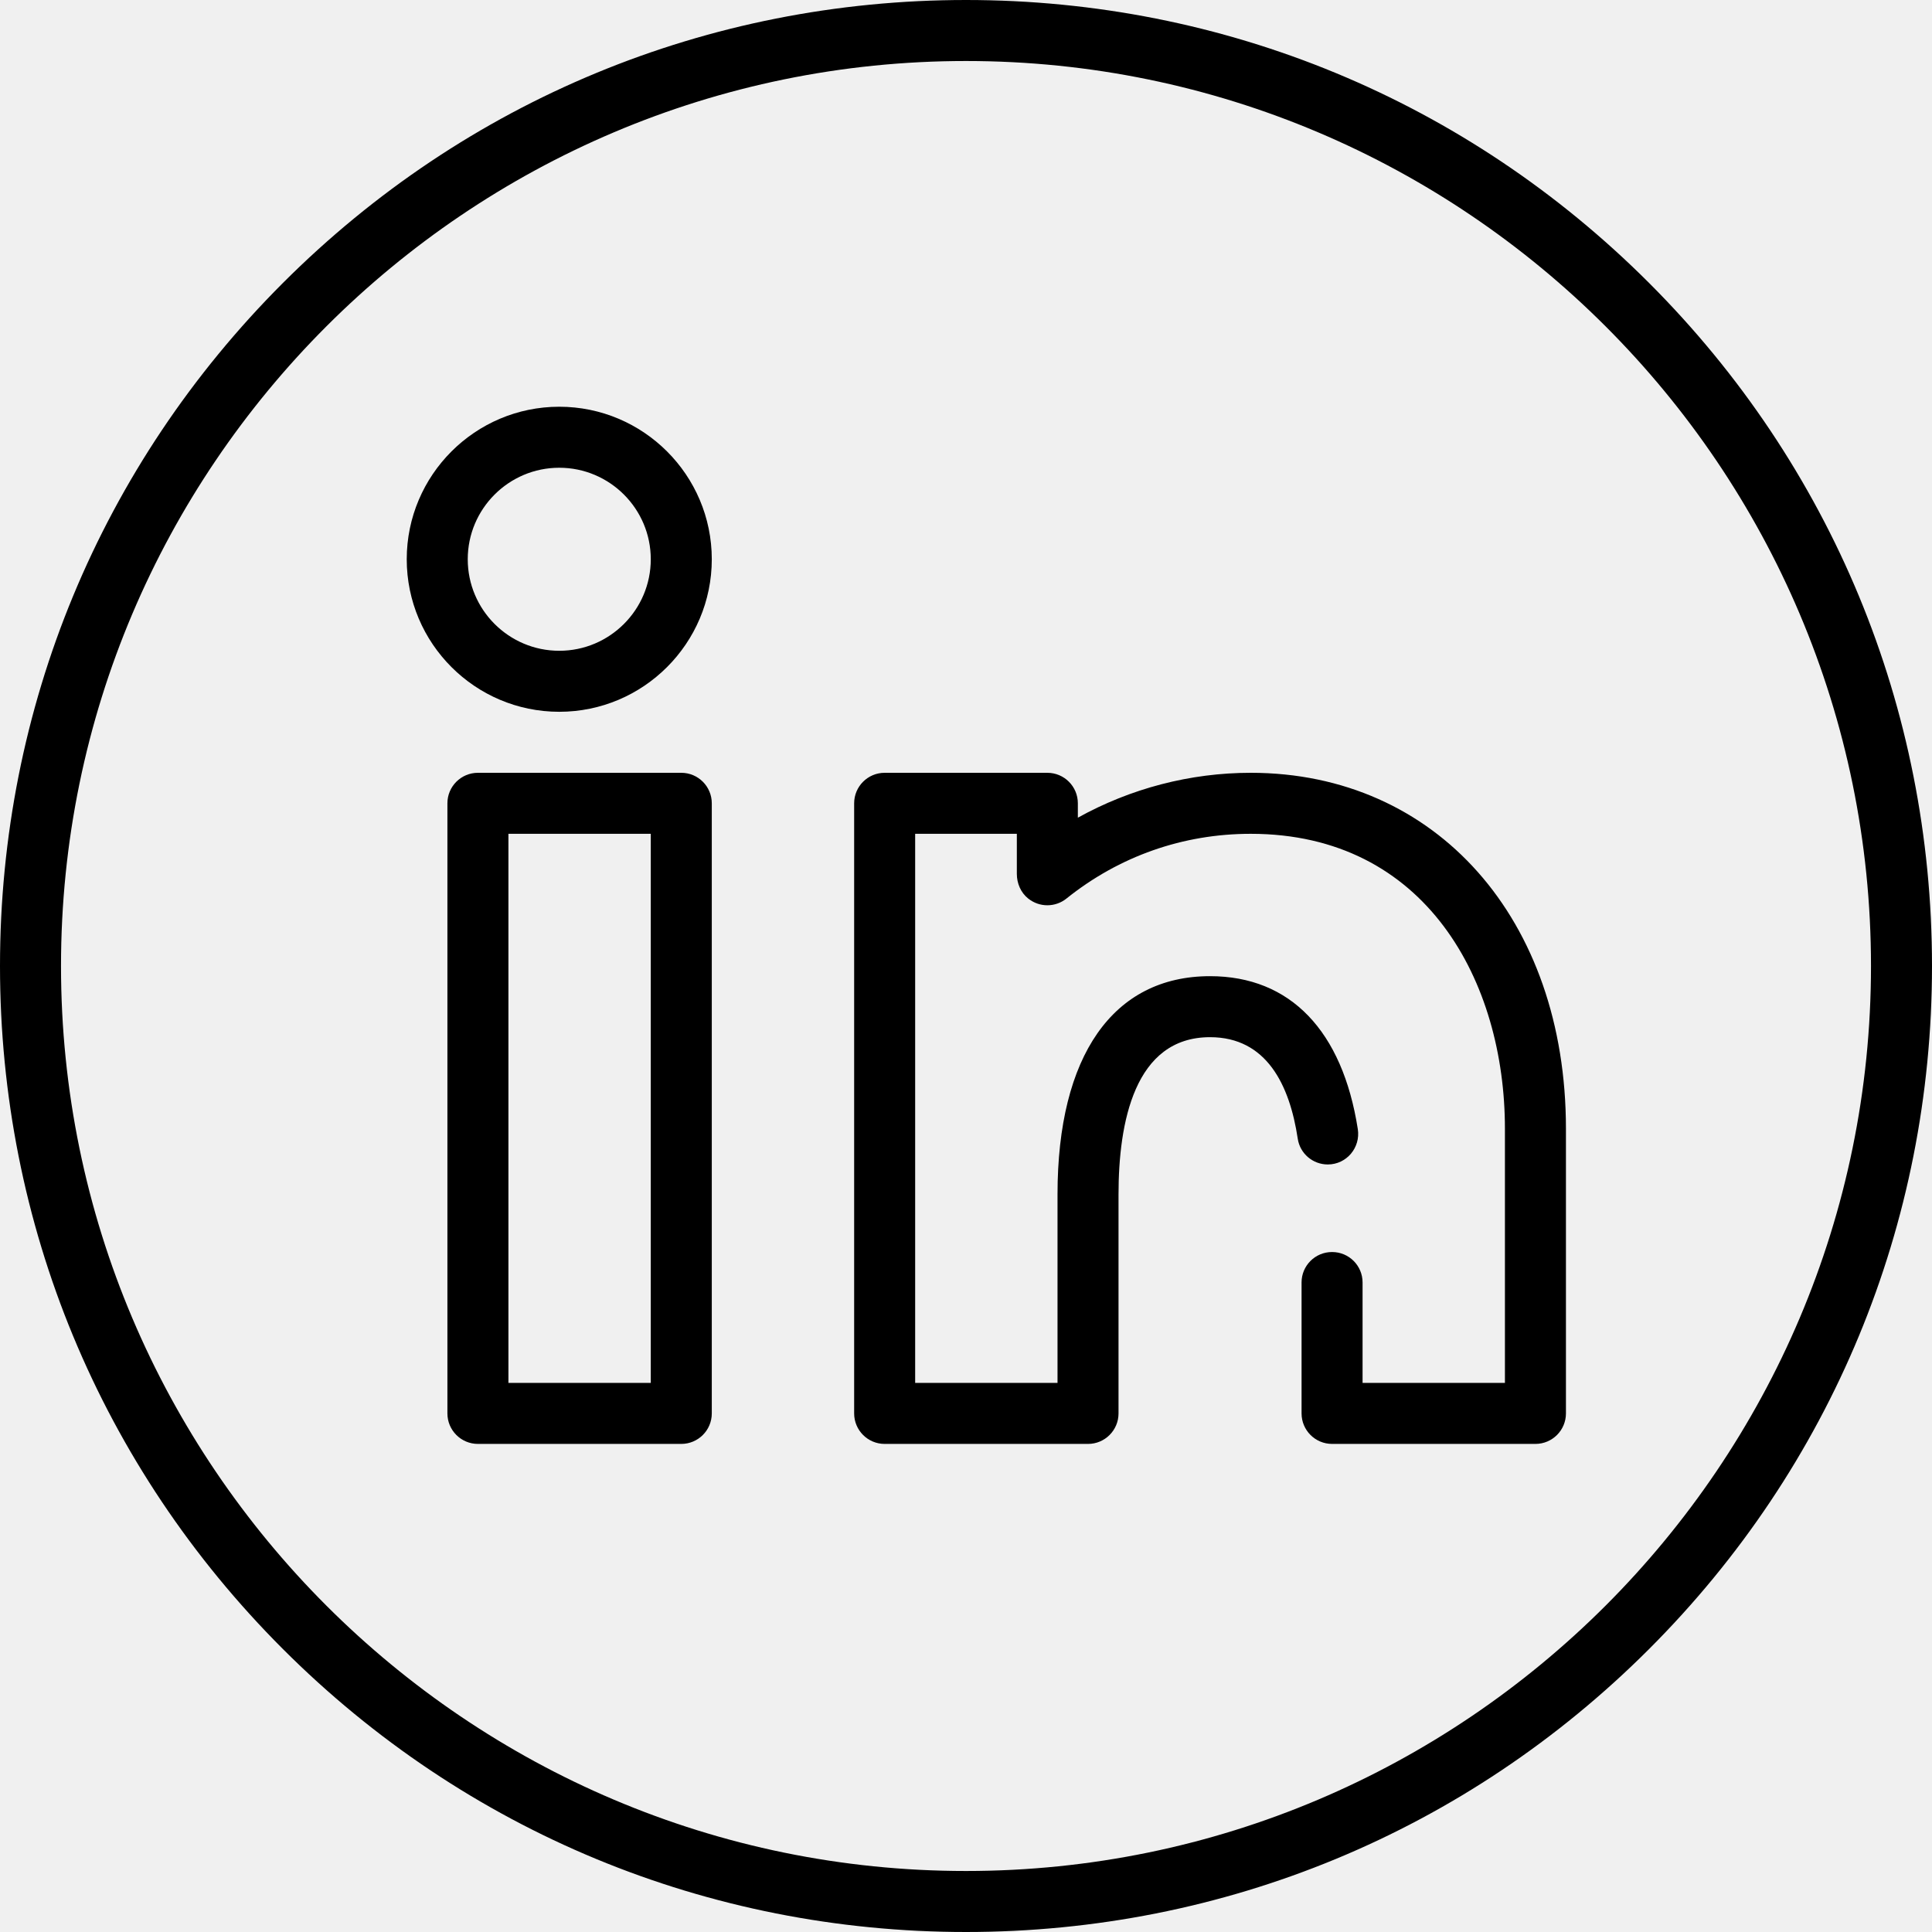
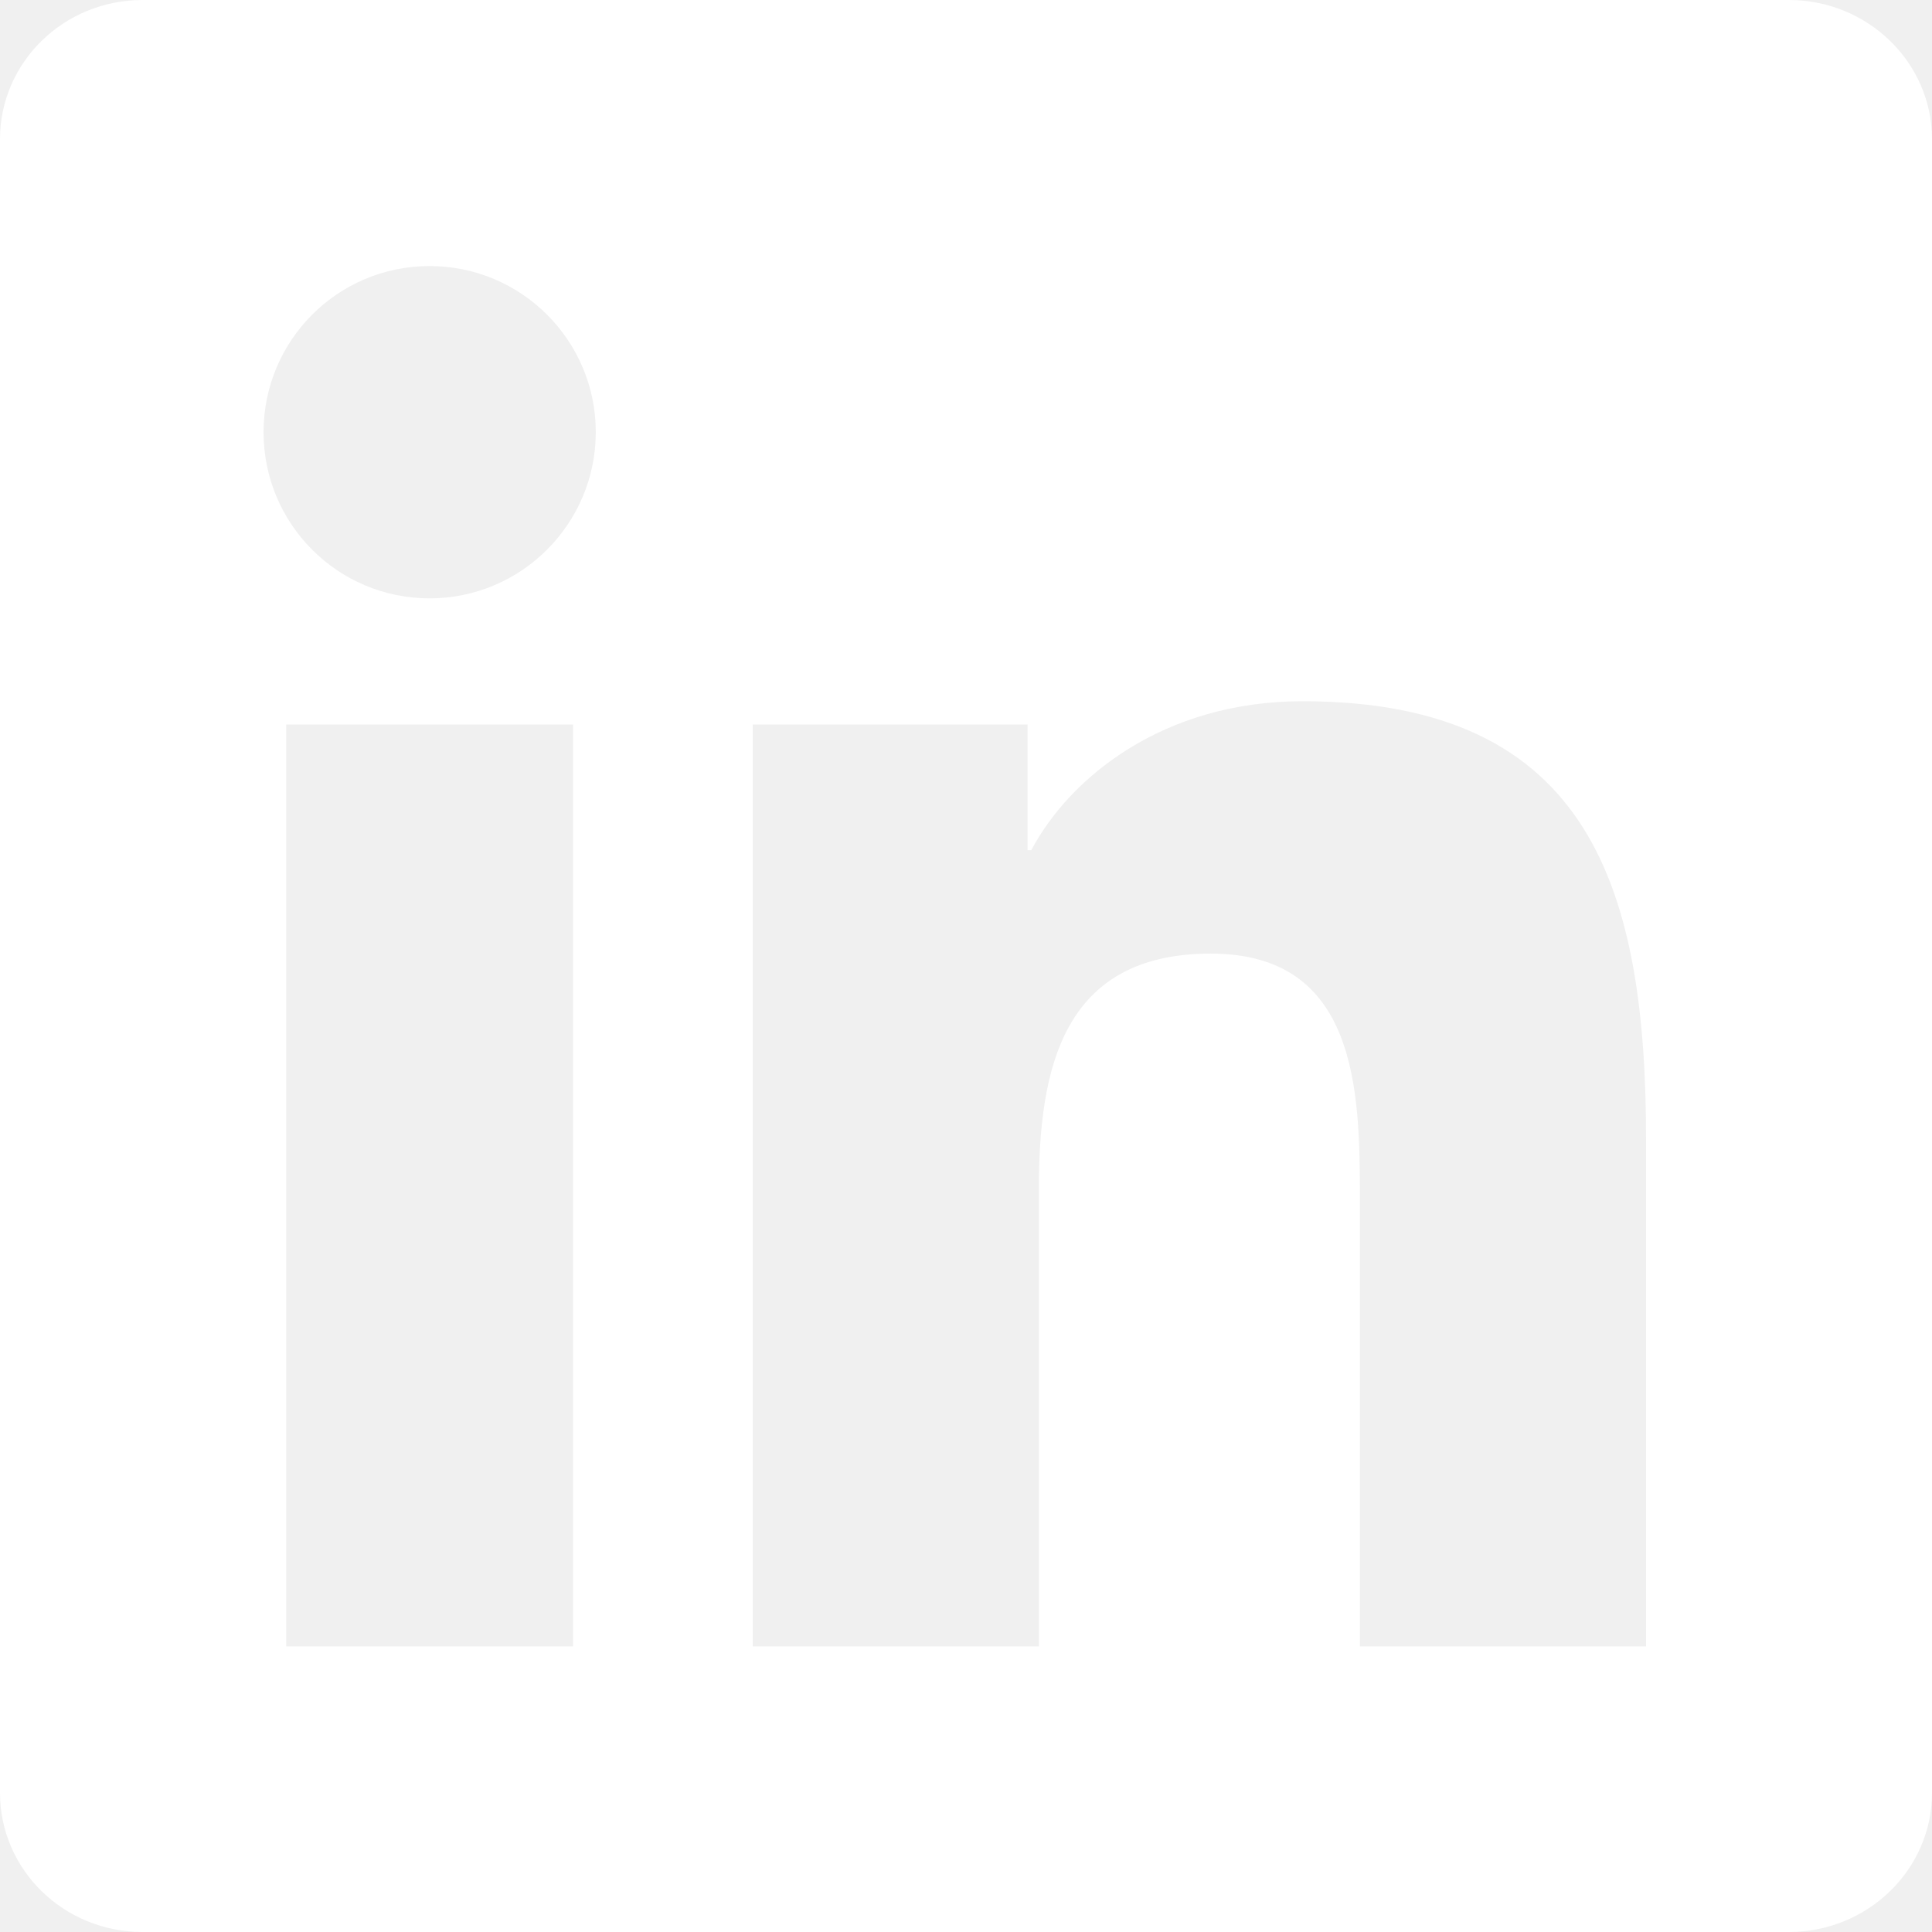
- <svg xmlns="http://www.w3.org/2000/svg" version="1.1" id="Layer_1" x="0px" y="0px" viewBox="0 0 512 512" style="enable-background:new 0 0 512 512;" xml:space="preserve">
-   <g>
-     <g>
-       <path d="M437.019,74.982C388.667,26.628,324.379,0,256,0S123.333,26.628,74.981,74.982C26.628,123.333,0,187.621,0,256    s26.628,132.667,74.981,181.019C123.333,485.372,187.621,512,256,512s132.667-26.628,181.019-74.982    C485.372,388.667,512,324.379,512,256S485.372,123.333,437.019,74.982z M256,495.832C123.756,495.832,16.168,388.244,16.168,256    S123.756,16.168,256,16.168S495.832,123.756,495.832,256S388.244,495.832,256,495.832z" />
-     </g>
-   </g>
-   <g>
-     <g>
-       <path d="M180.547,204.8h-53.895c-4.465,0-8.084,3.619-8.084,8.084v161.684c0,4.466,3.62,8.084,8.084,8.084h53.895    c4.465,0,8.084-3.619,8.084-8.084V212.884C188.632,208.419,185.012,204.8,180.547,204.8z M172.463,366.484h-37.726V220.968h37.726    V366.484z" />
-     </g>
-   </g>
-   <g>
-     <g>
-       <path d="M148.21,107.789c-22.289,0-40.421,18.132-40.421,40.421c0,22.289,18.132,40.421,40.421,40.421    c22.289,0,40.421-18.132,40.421-40.421S170.499,107.789,148.21,107.789z M148.21,172.463c-13.373,0-24.253-10.88-24.253-24.253    c0-13.372,10.879-24.253,24.253-24.253c13.373,0,24.253,10.88,24.253,24.253C172.463,161.583,161.584,172.463,148.21,172.463z" />
-     </g>
-   </g>
-   <g>
-     <g>
-       <path d="M331.453,204.8c-16.054,0-31.87,4.156-45.811,11.896v-3.811c0-4.465-3.62-8.084-8.084-8.084h-43.116    c-4.465,0-8.084,3.62-8.084,8.084v161.684c0,4.465,3.62,8.084,8.084,8.084h53.895c4.465,0,8.084-3.62,8.084-8.084v-58.04    c0-19.008,4.207-41.665,24.253-41.665c14.959,0,21.095,12.619,23.247,26.923c0.59,3.922,3.989,6.808,7.957,6.808    c4.979,0,8.722-4.464,7.954-9.382c-4.059-25.974-17.828-40.517-39.158-40.517c-25.688,0-40.421,21.08-40.421,57.833v49.956    h-37.726V220.968h26.947v10.63c0,2.507,1.044,4.956,3.004,6.519c3.043,2.426,7.234,2.342,10.138,0.012    c14.001-11.226,30.888-17.161,48.837-17.161c46.537,0,67.368,39.249,67.368,78.147v67.368h-37.726v-26.62    c0-4.452-3.609-8.061-8.06-8.061h-0.047c-4.452,0-8.06,3.609-8.06,8.061v34.704c0,4.465,3.62,8.084,8.084,8.084h53.895    c4.465,0,8.084-3.62,8.084-8.084v-75.453C414.989,243.584,380.638,204.8,331.453,204.8z" />
-     </g>
-   </g>
-   <g>
- </g>
-   <g>
- </g>
-   <g>
- </g>
-   <g>
- </g>
-   <g>
- </g>
-   <g>
- </g>
-   <g>
- </g>
-   <g>
- </g>
-   <g>
- </g>
-   <g>
- </g>
-   <g>
- </g>
-   <g>
- </g>
-   <g>
- </g>
-   <g>
- </g>
-   <g>
- </g>
+ <svg xmlns="http://www.w3.org/2000/svg" fill="#fff" role="img" viewBox="0 0 24 24">
+   <path d="M20.447 20.452h-3.554v-5.569c0-1.328-.027-3.037-1.852-3.037-1.853 0-2.136 1.445-2.136 2.939v5.667H9.351V9h3.414v1.561h.046c.477-.9 1.637-1.85 3.37-1.85 3.601 0 4.267 2.37 4.267 5.455v6.286zM5.337 7.433c-1.144 0-2.063-.926-2.063-2.065 0-1.138.92-2.063 2.063-2.063 1.14 0 2.064.925 2.064 2.063 0 1.139-.925 2.065-2.064 2.065zm1.782 13.019H3.555V9h3.564v11.452zM22.225 0H1.771C.792 0 0 .774 0 1.729v20.542C0 23.227.792 24 1.771 24h20.451C23.2 24 24 23.227 24 22.271V1.729C24 .774 23.2 0 22.222 0h.003z" />
</svg>
